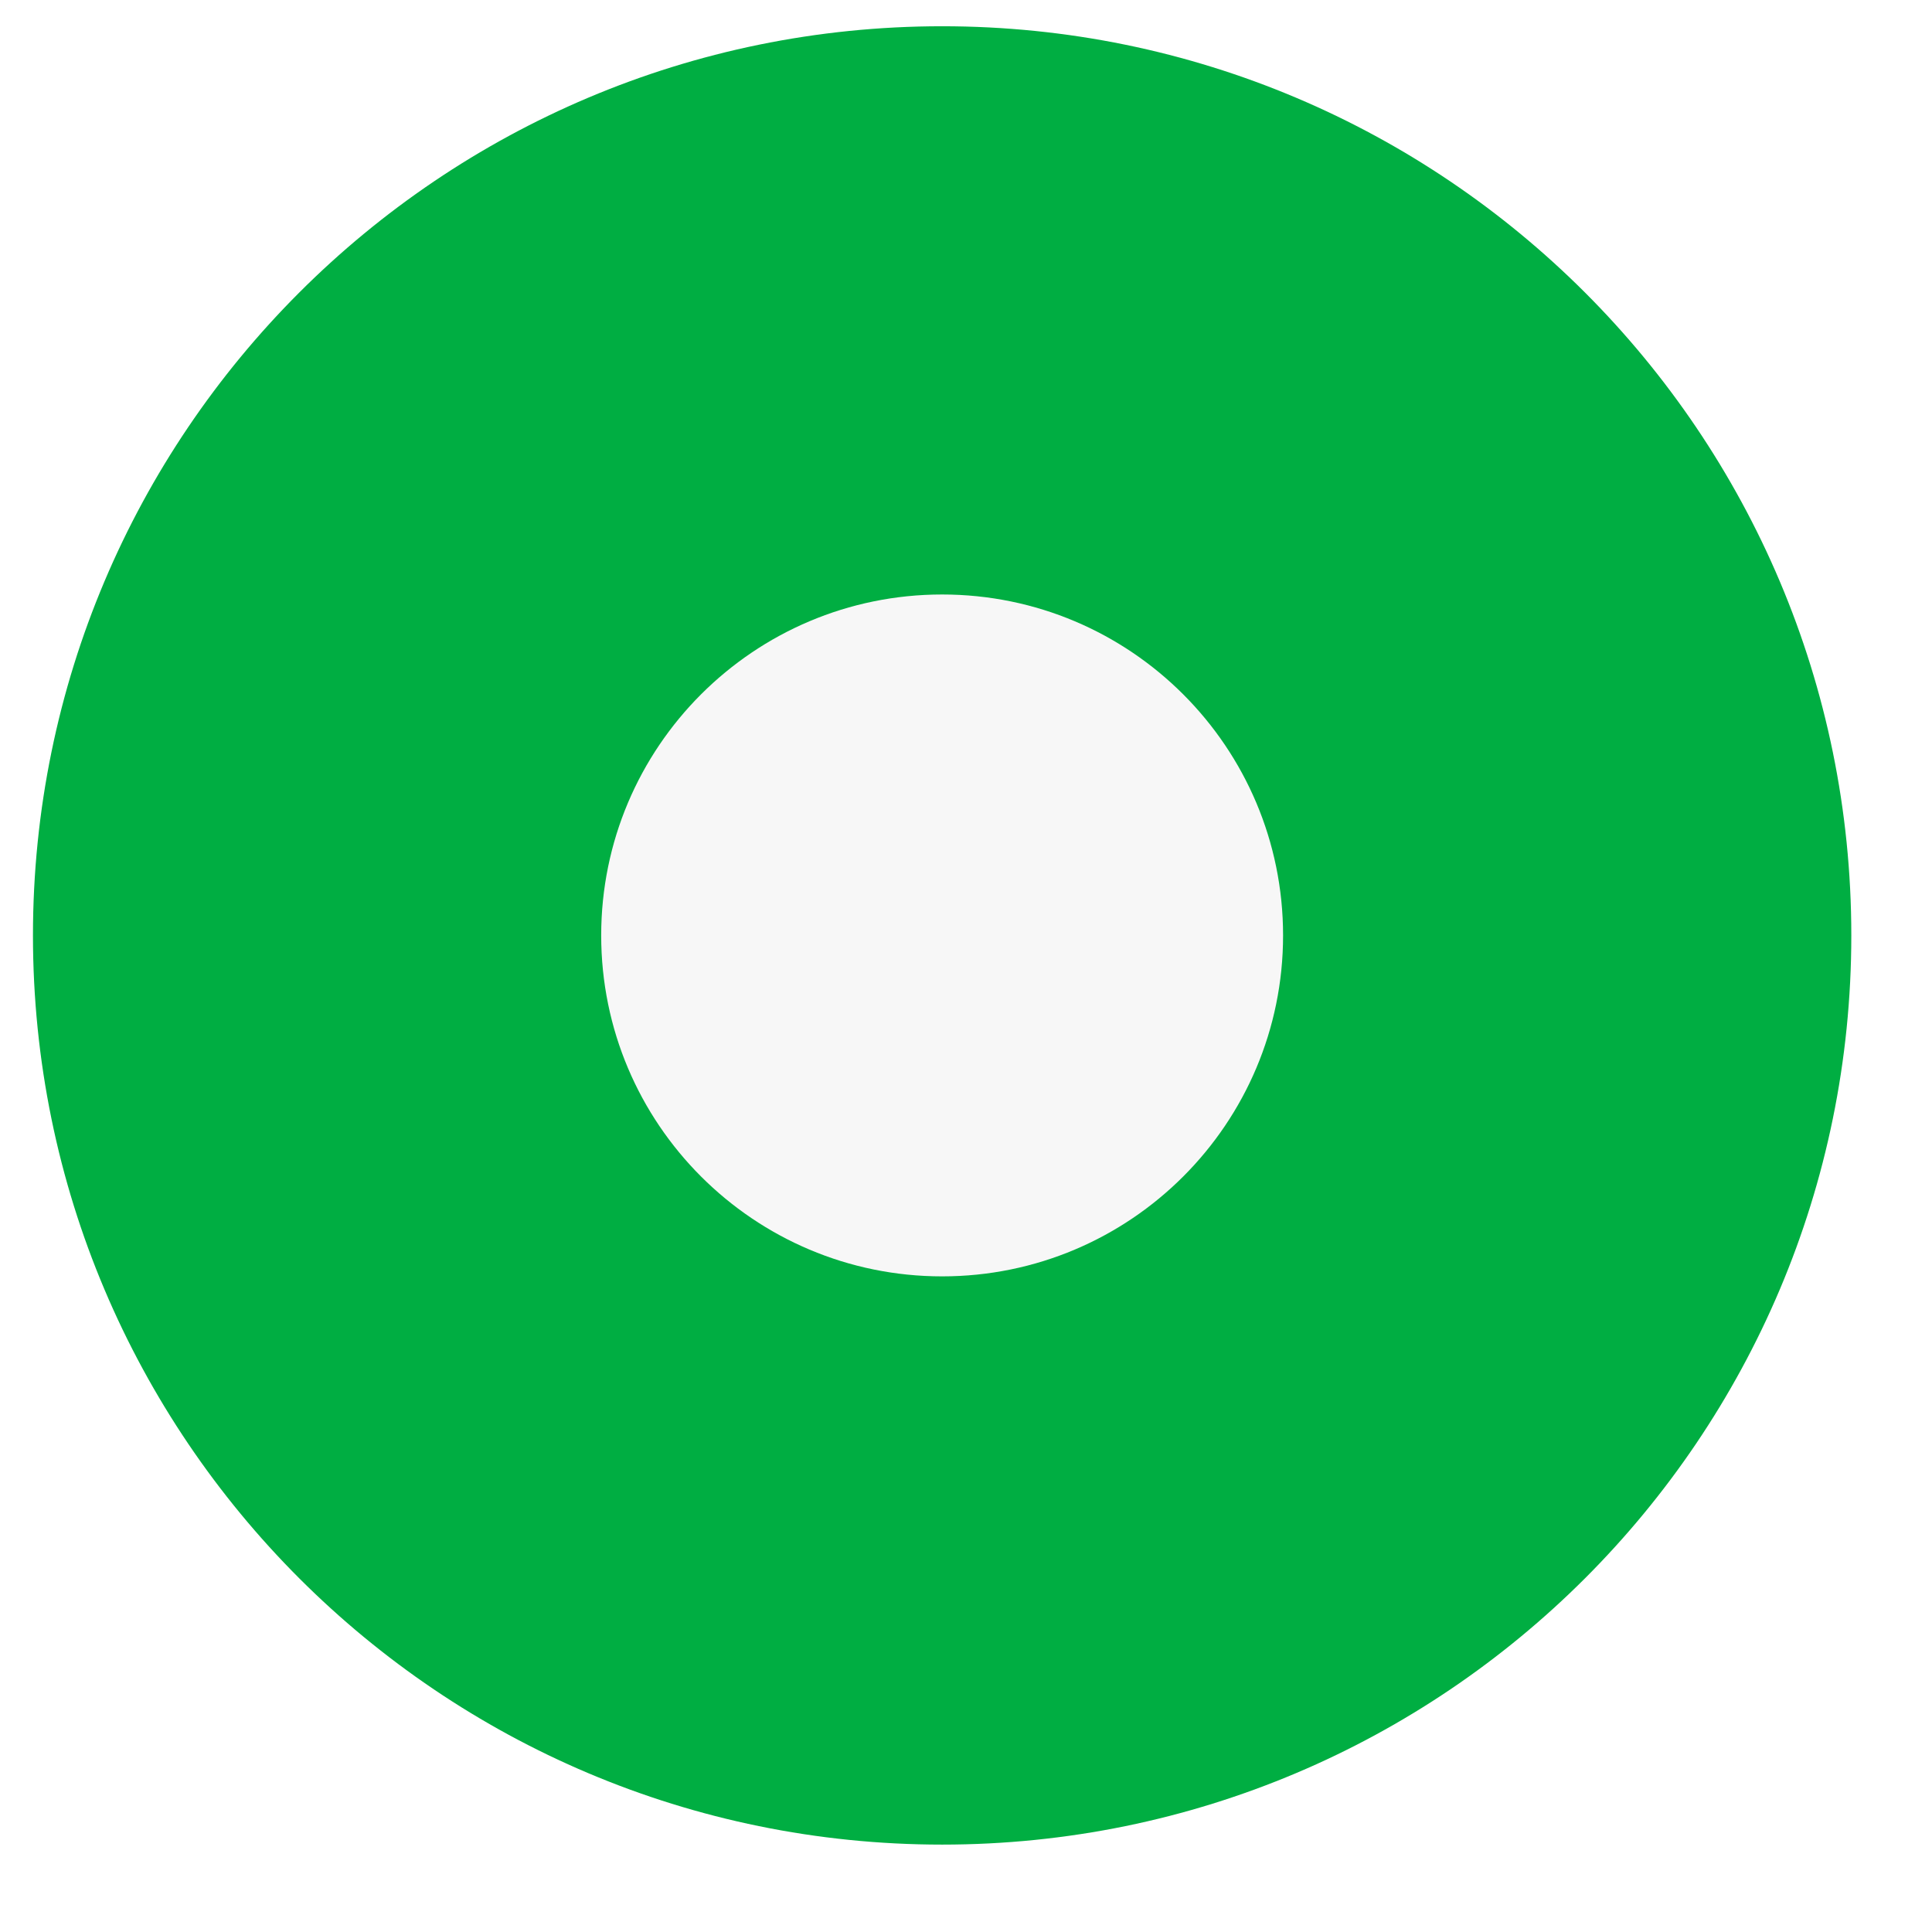
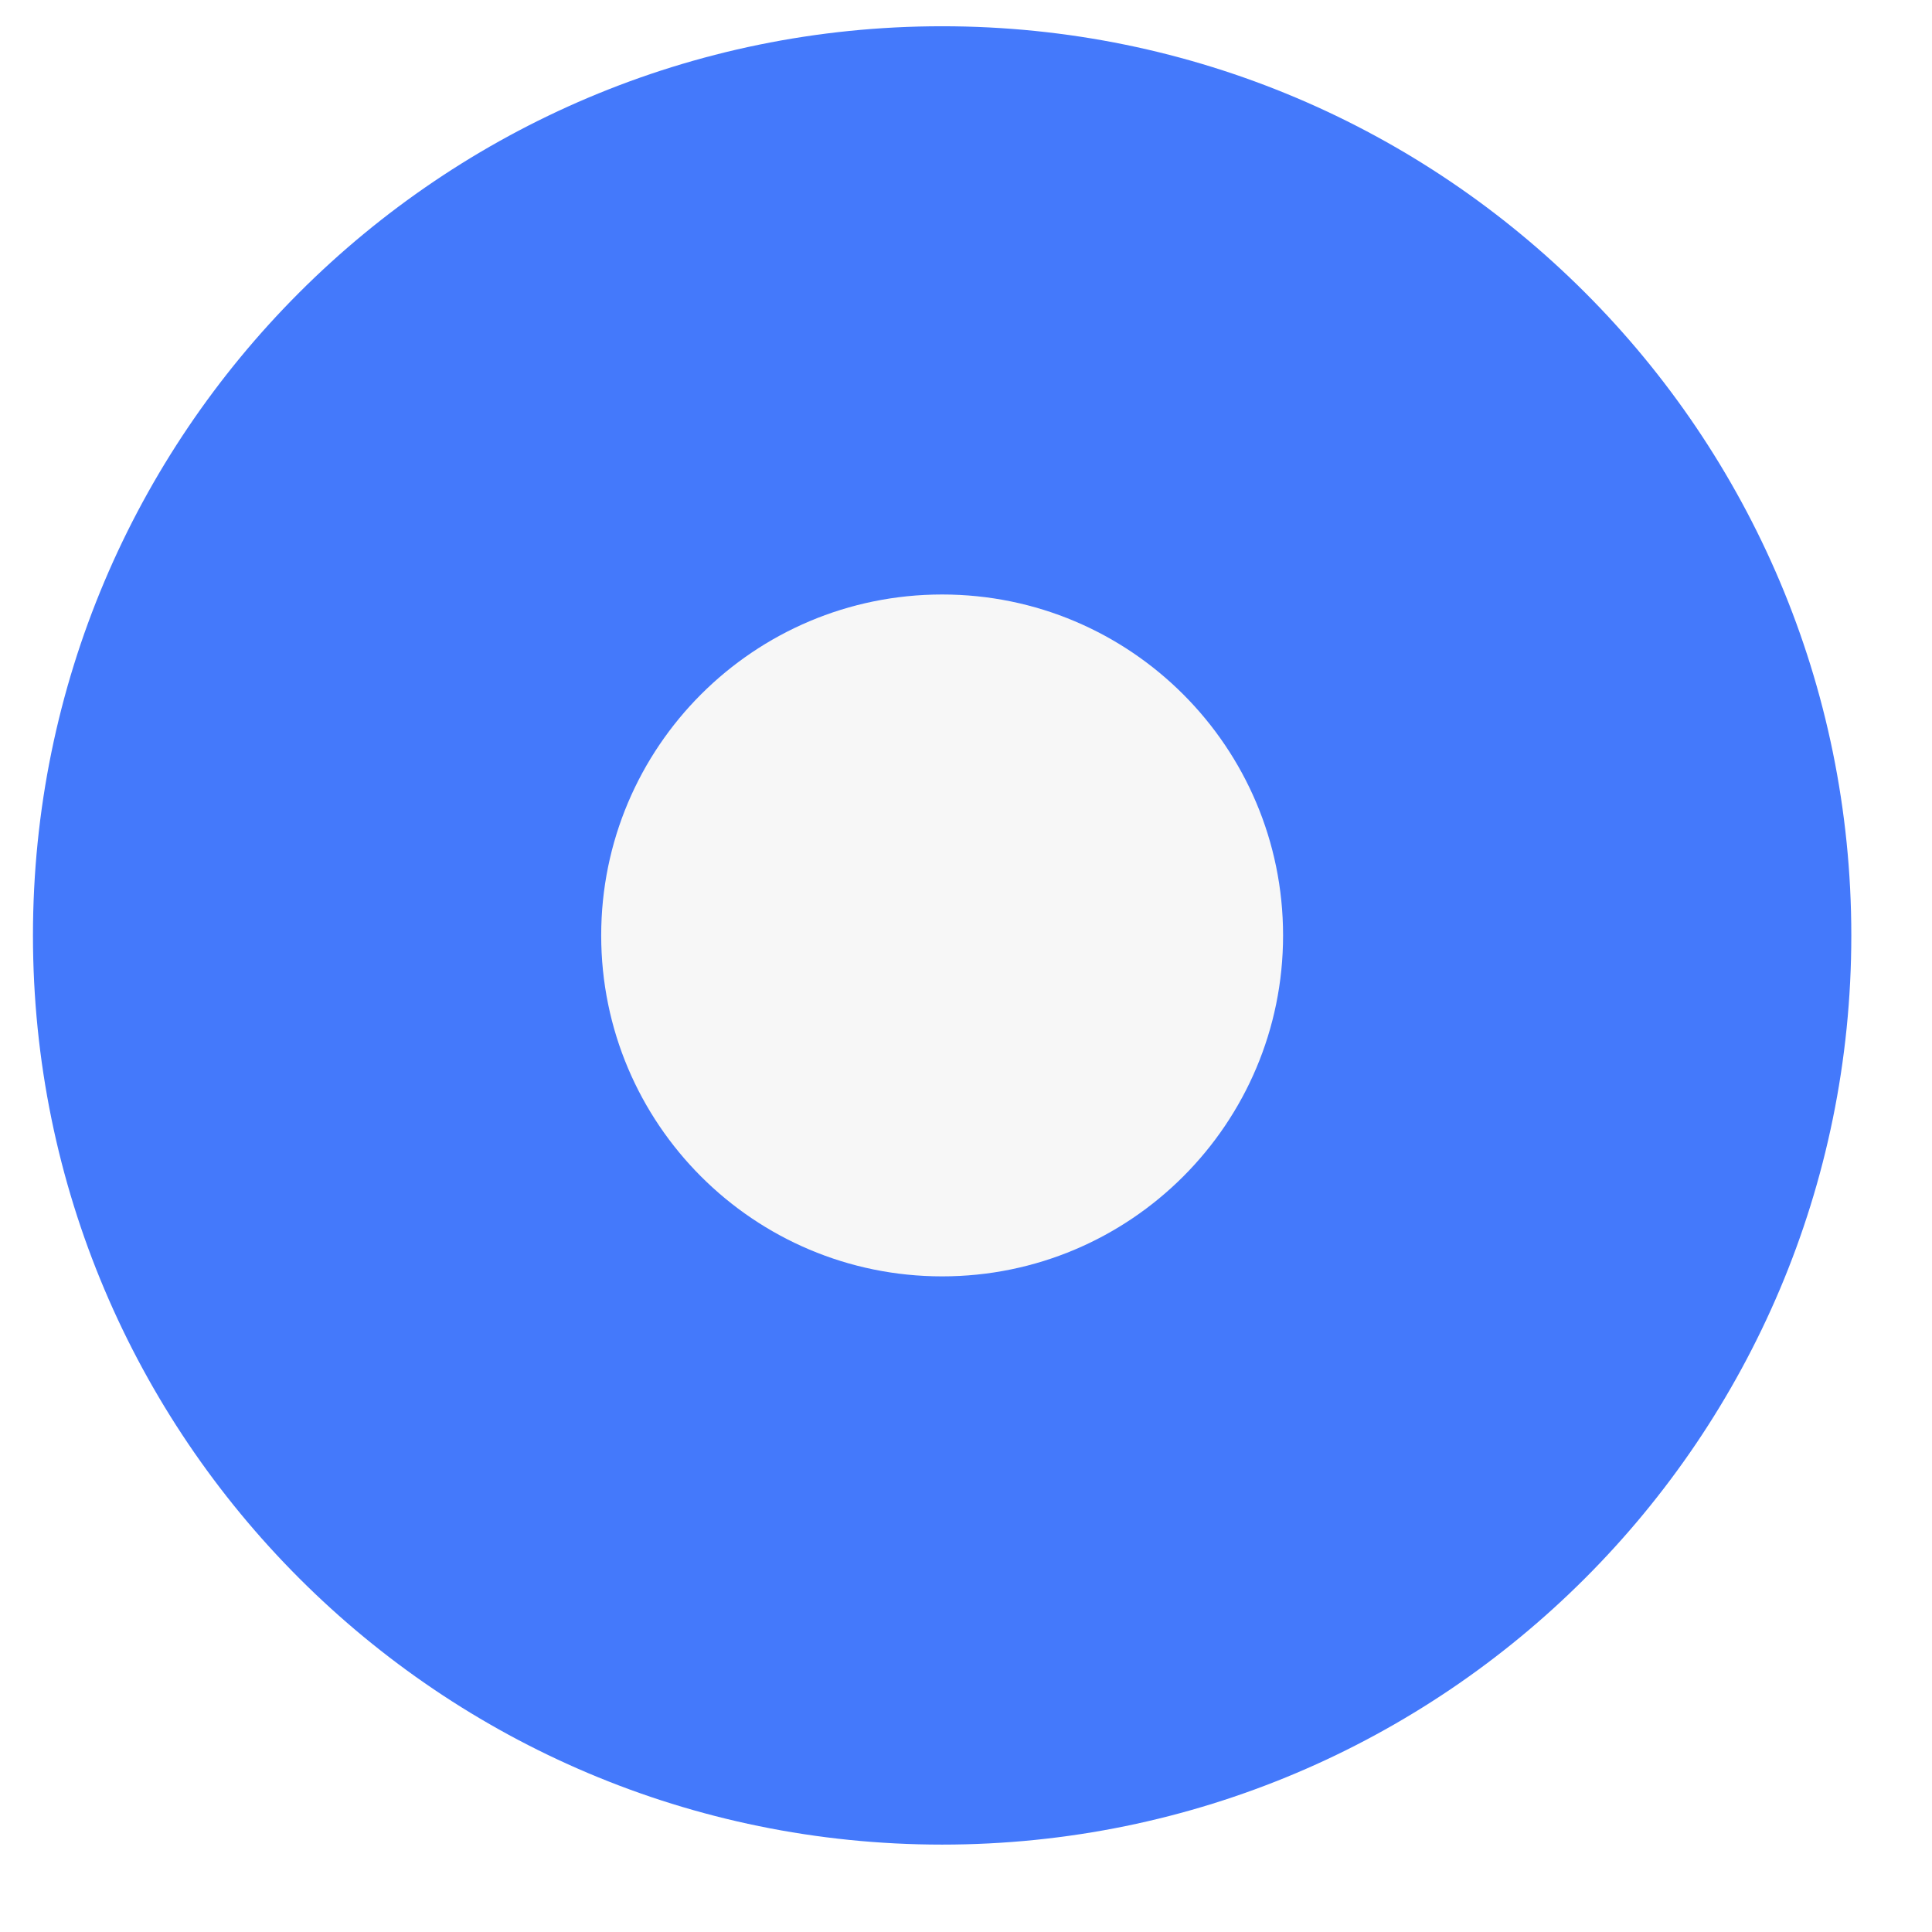
<svg xmlns="http://www.w3.org/2000/svg" width="17" height="17" viewBox="0 0 17 17" fill="none">
-   <rect x="0.29" y="0.231" width="16" height="16" rx="8" fill="#00AE42" />
+   <rect x="0.29" y="0.231" width="16" height="16" rx="8" fill="#4479fb" />
  <circle cx="8.29" cy="8.231" r="3" fill="#F7F7F7" />
</svg>
